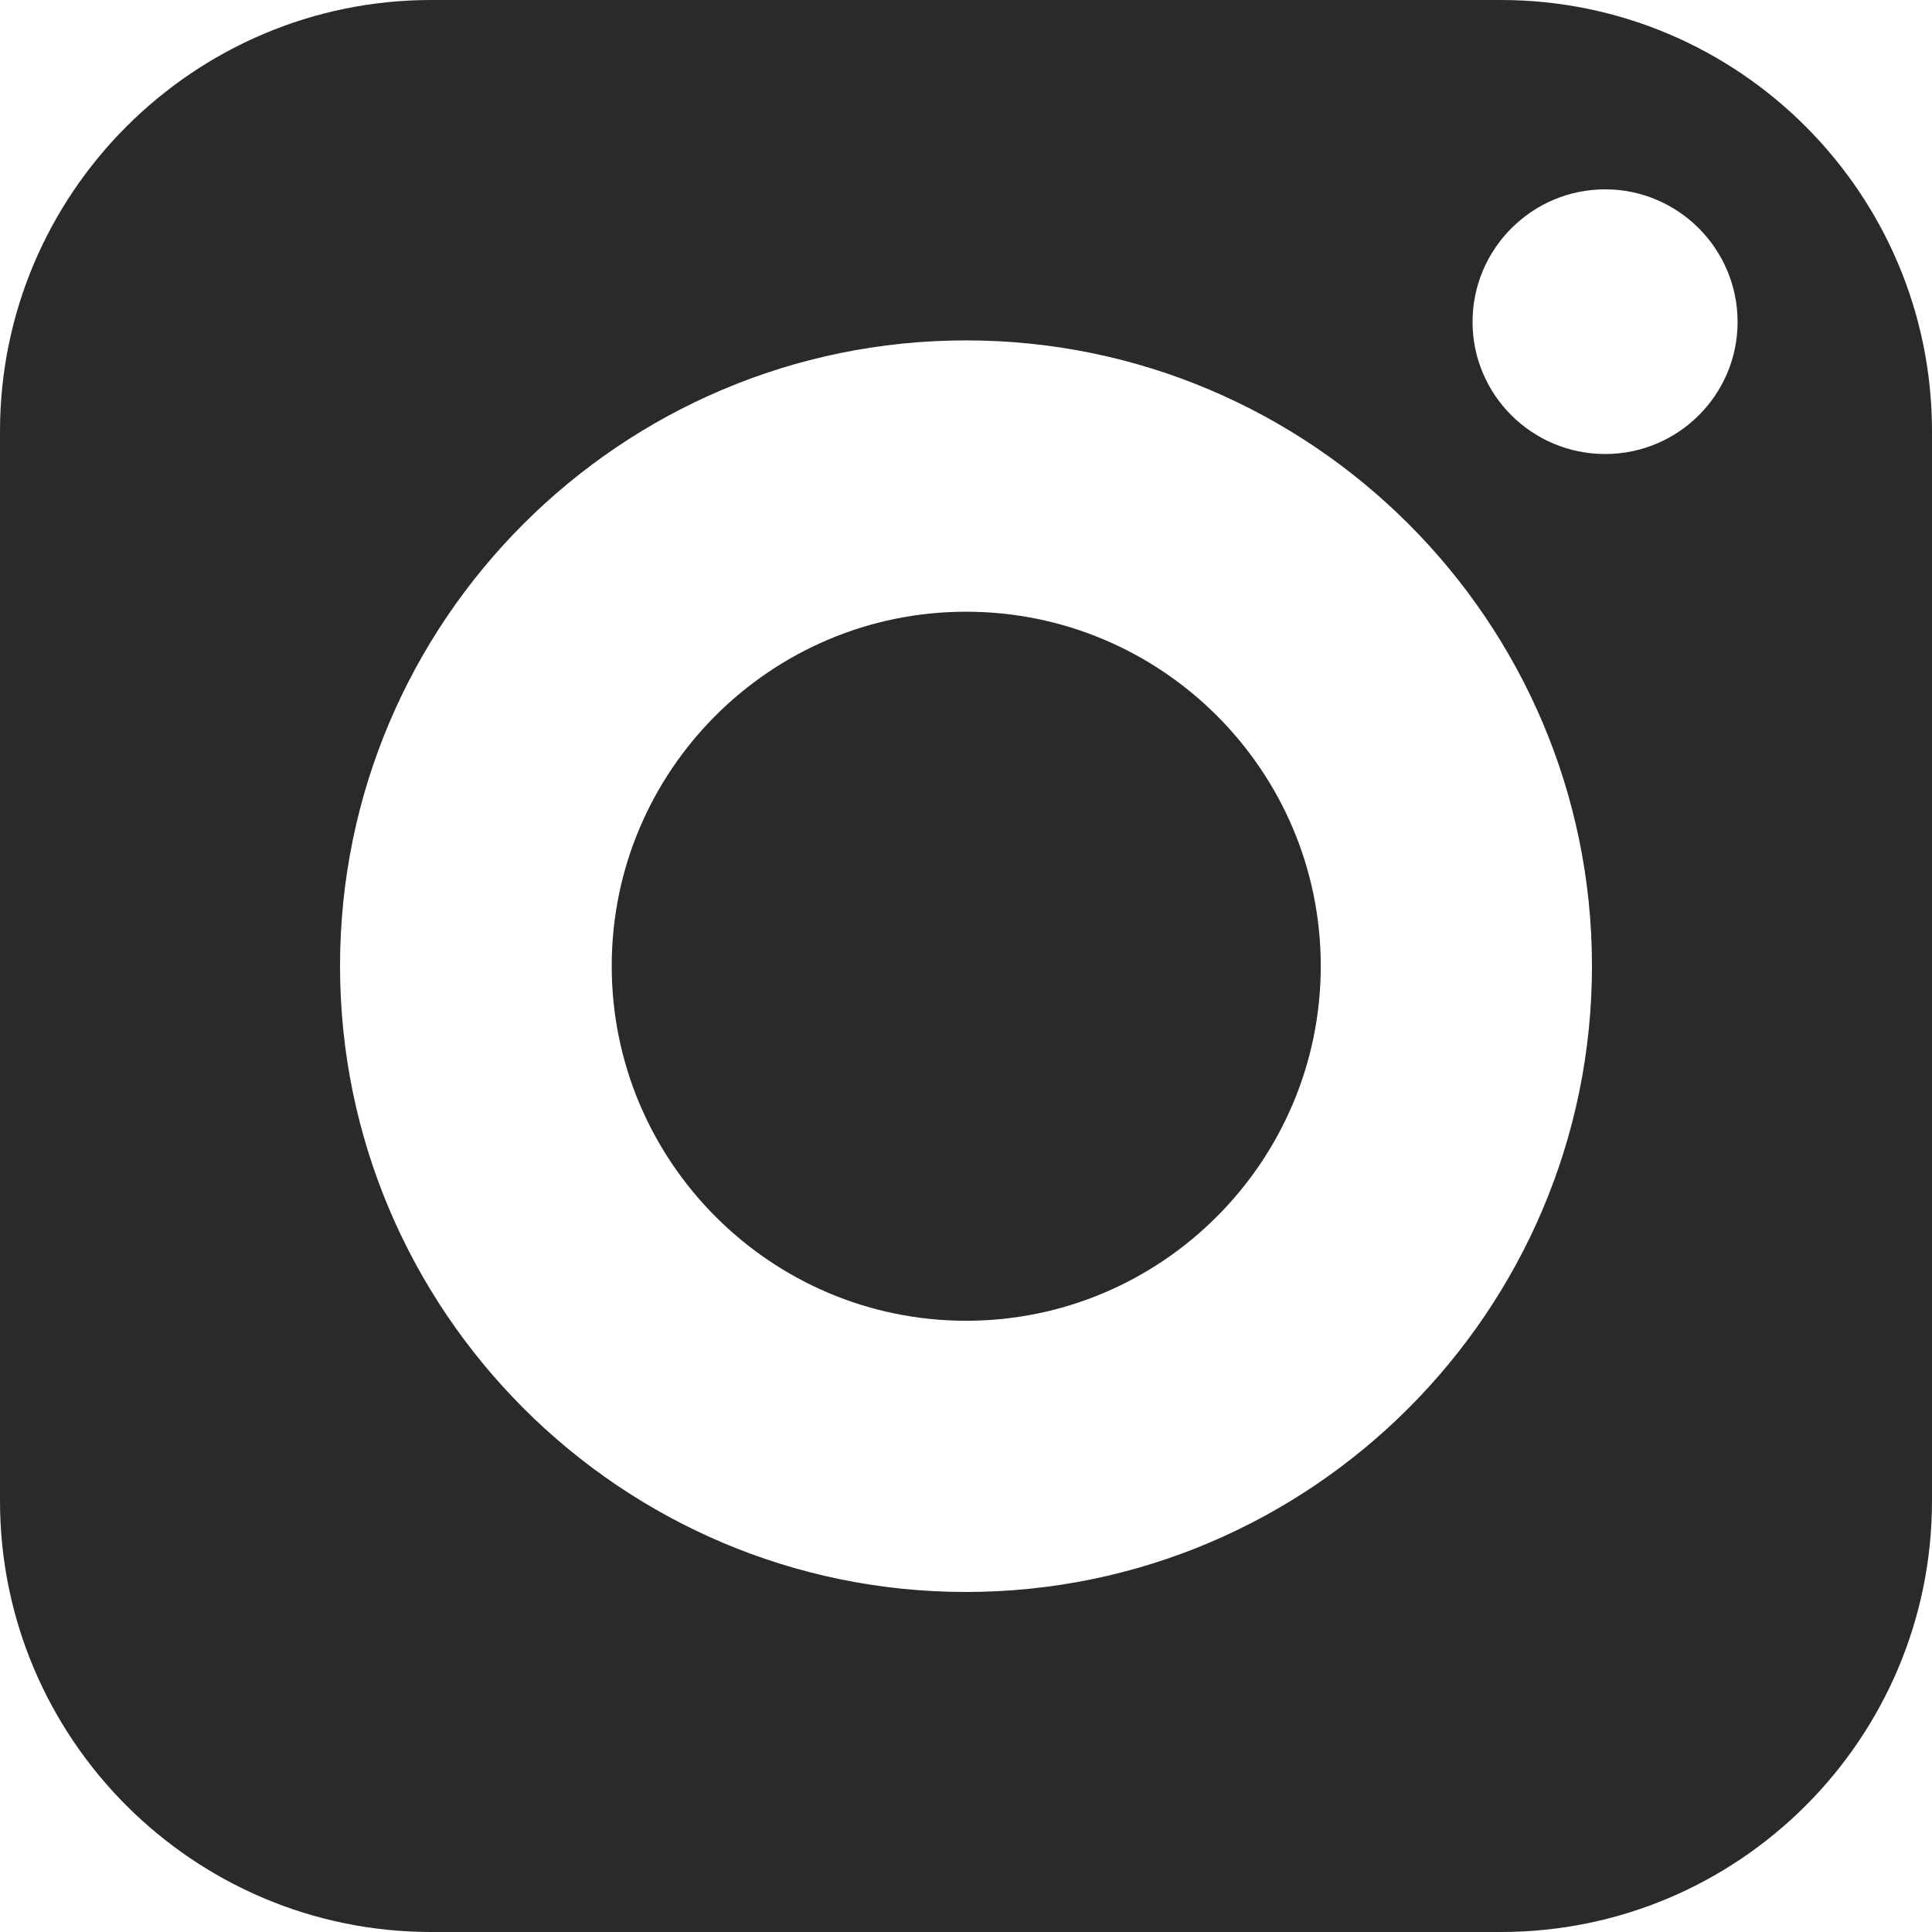
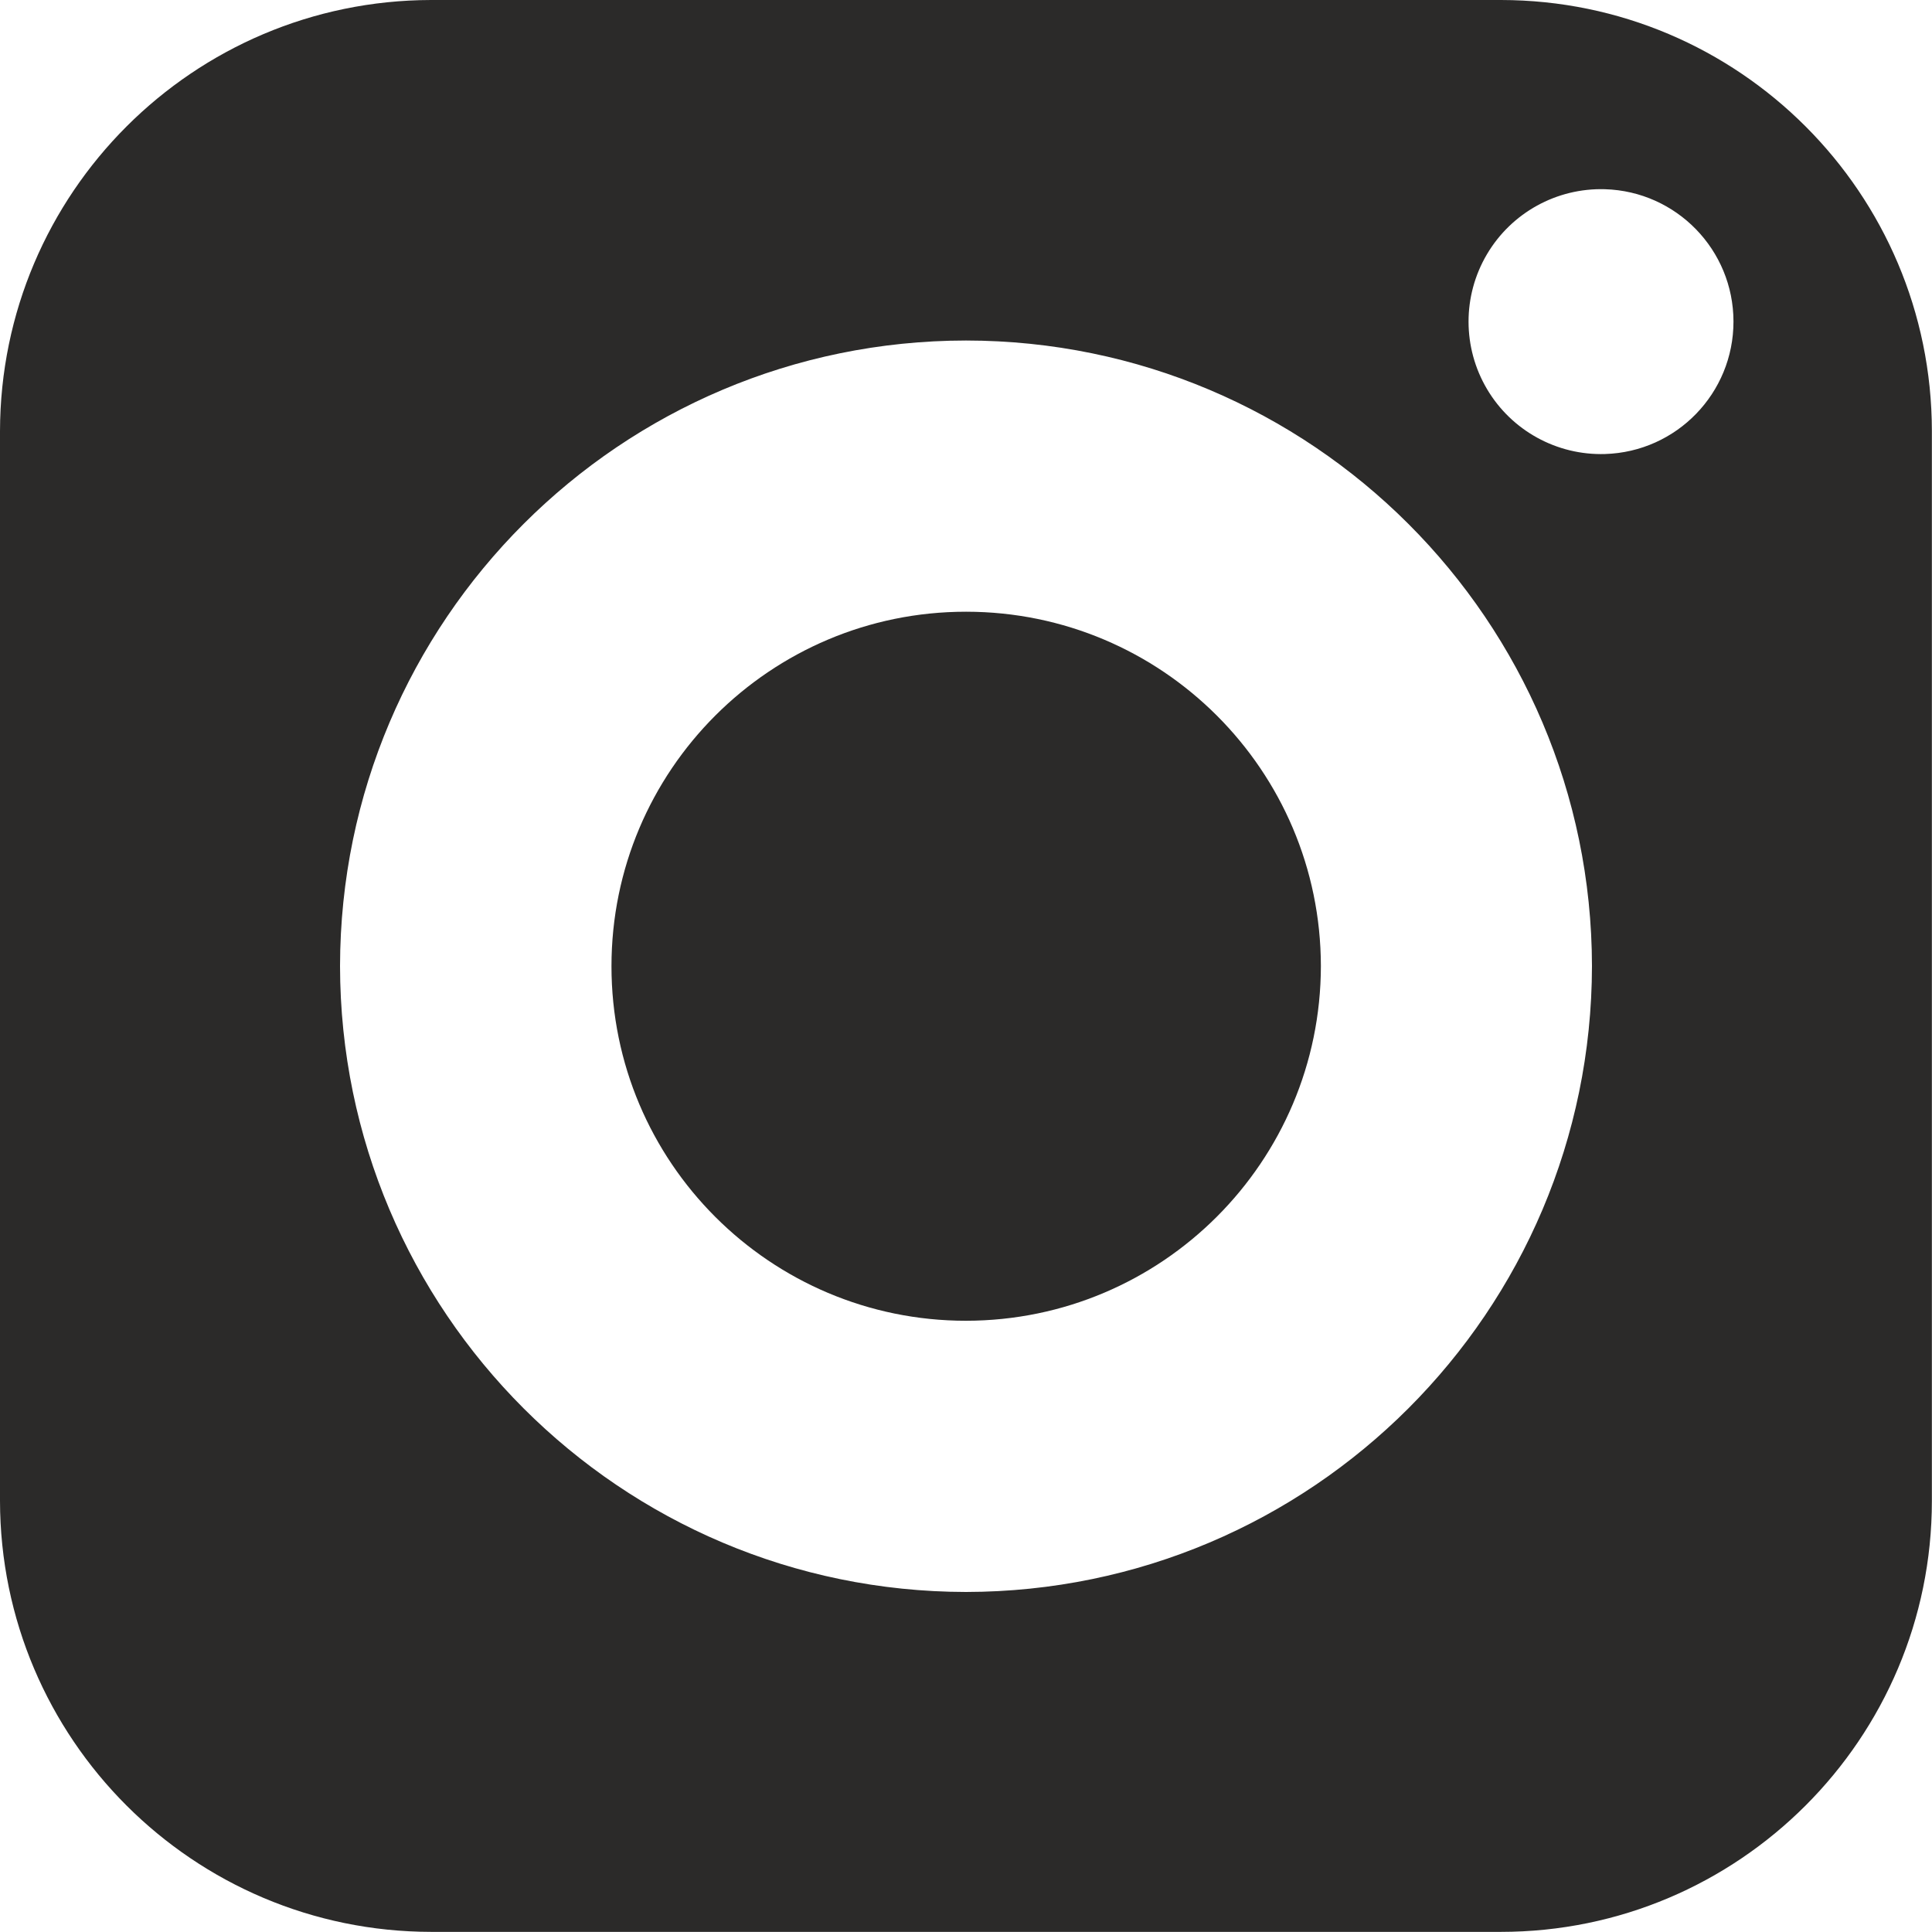
- <svg xmlns="http://www.w3.org/2000/svg" width="16" height="16" viewBox="0 0 16 16" fill="none">
-   <path d="M8.001 5.066C6.382 5.066 5.066 6.381 5.066 8C5.066 9.619 6.382 10.938 8.001 10.938C9.62 10.938 10.938 9.619 10.938 8C10.938 6.381 9.62 5.066 8.001 5.066Z" fill="#2B2A29" />
-   <path d="M12.429 0H3.571C1.603 0 0 1.603 0 3.571V12.429C0 14.4 1.603 16 3.571 16H12.429C14.4 16 16 14.4 16 12.429V3.571C16 1.603 14.4 0 12.429 0ZM8 13.184C5.142 13.184 2.816 10.857 2.816 8C2.816 5.142 5.142 2.819 8 2.819C10.857 2.819 13.184 5.142 13.184 8C13.184 10.857 10.857 13.184 8 13.184ZM13.293 3.76C12.688 3.76 12.195 3.27 12.195 2.666C12.195 2.061 12.688 1.568 13.293 1.568C13.898 1.568 14.39 2.061 14.39 2.666C14.39 3.27 13.898 3.76 13.293 3.76Z" fill="#2B2A29" />
+ <svg xmlns="http://www.w3.org/2000/svg" width="16" height="16" fill="none">
+   <path d="M8 5.066a2.936 2.936 0 000 5.872A2.942 2.942 0 0010.939 8a2.939 2.939 0 00-2.937-2.934z" fill="#2B2A29" />
+   <path d="M12.429 0H3.57A3.577 3.577 0 000 3.571v8.858a3.575 3.575 0 003.571 3.57h8.858c1.97 0 3.57-1.6 3.57-3.57V3.57A3.573 3.573 0 0012.43 0zM8 13.184A5.191 5.191 0 012.816 8 5.188 5.188 0 018 2.82 5.188 5.188 0 0113.184 8 5.191 5.191 0 018 13.184zm5.293-9.424a1.097 1.097 0 11-.002-2.193 1.097 1.097 0 01.002 2.193z" fill="#2B2A29" />
</svg>
